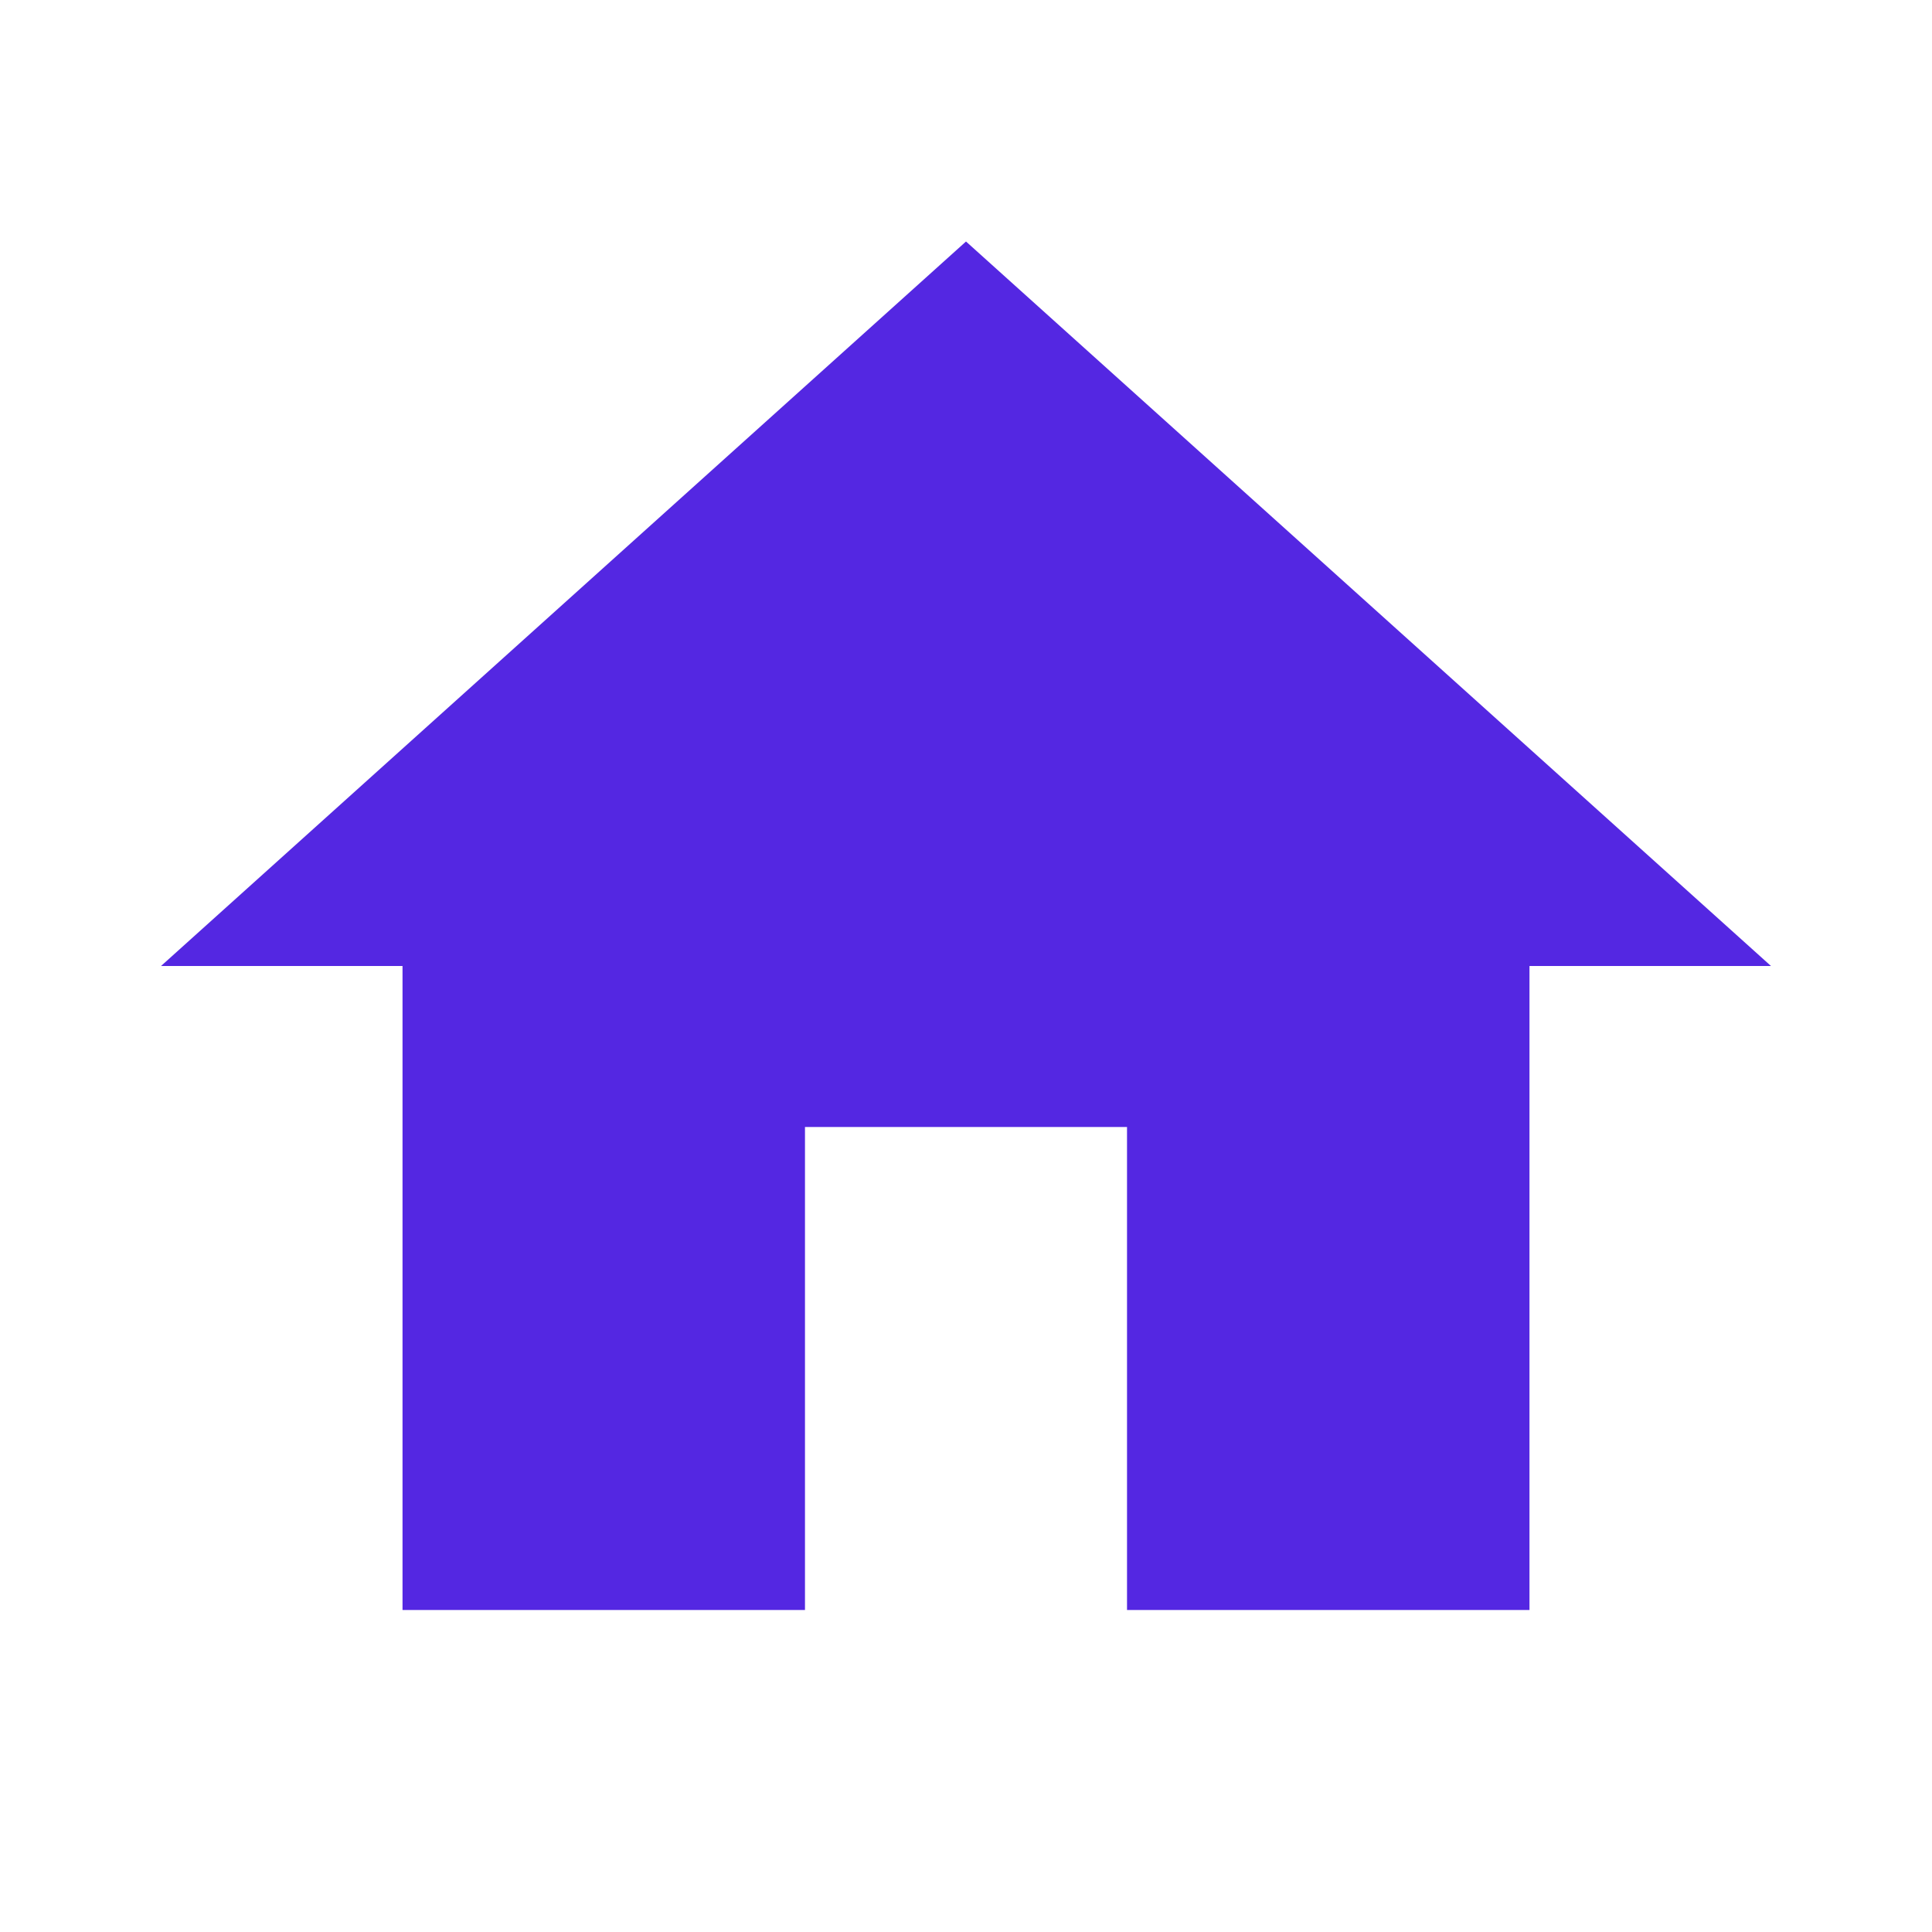
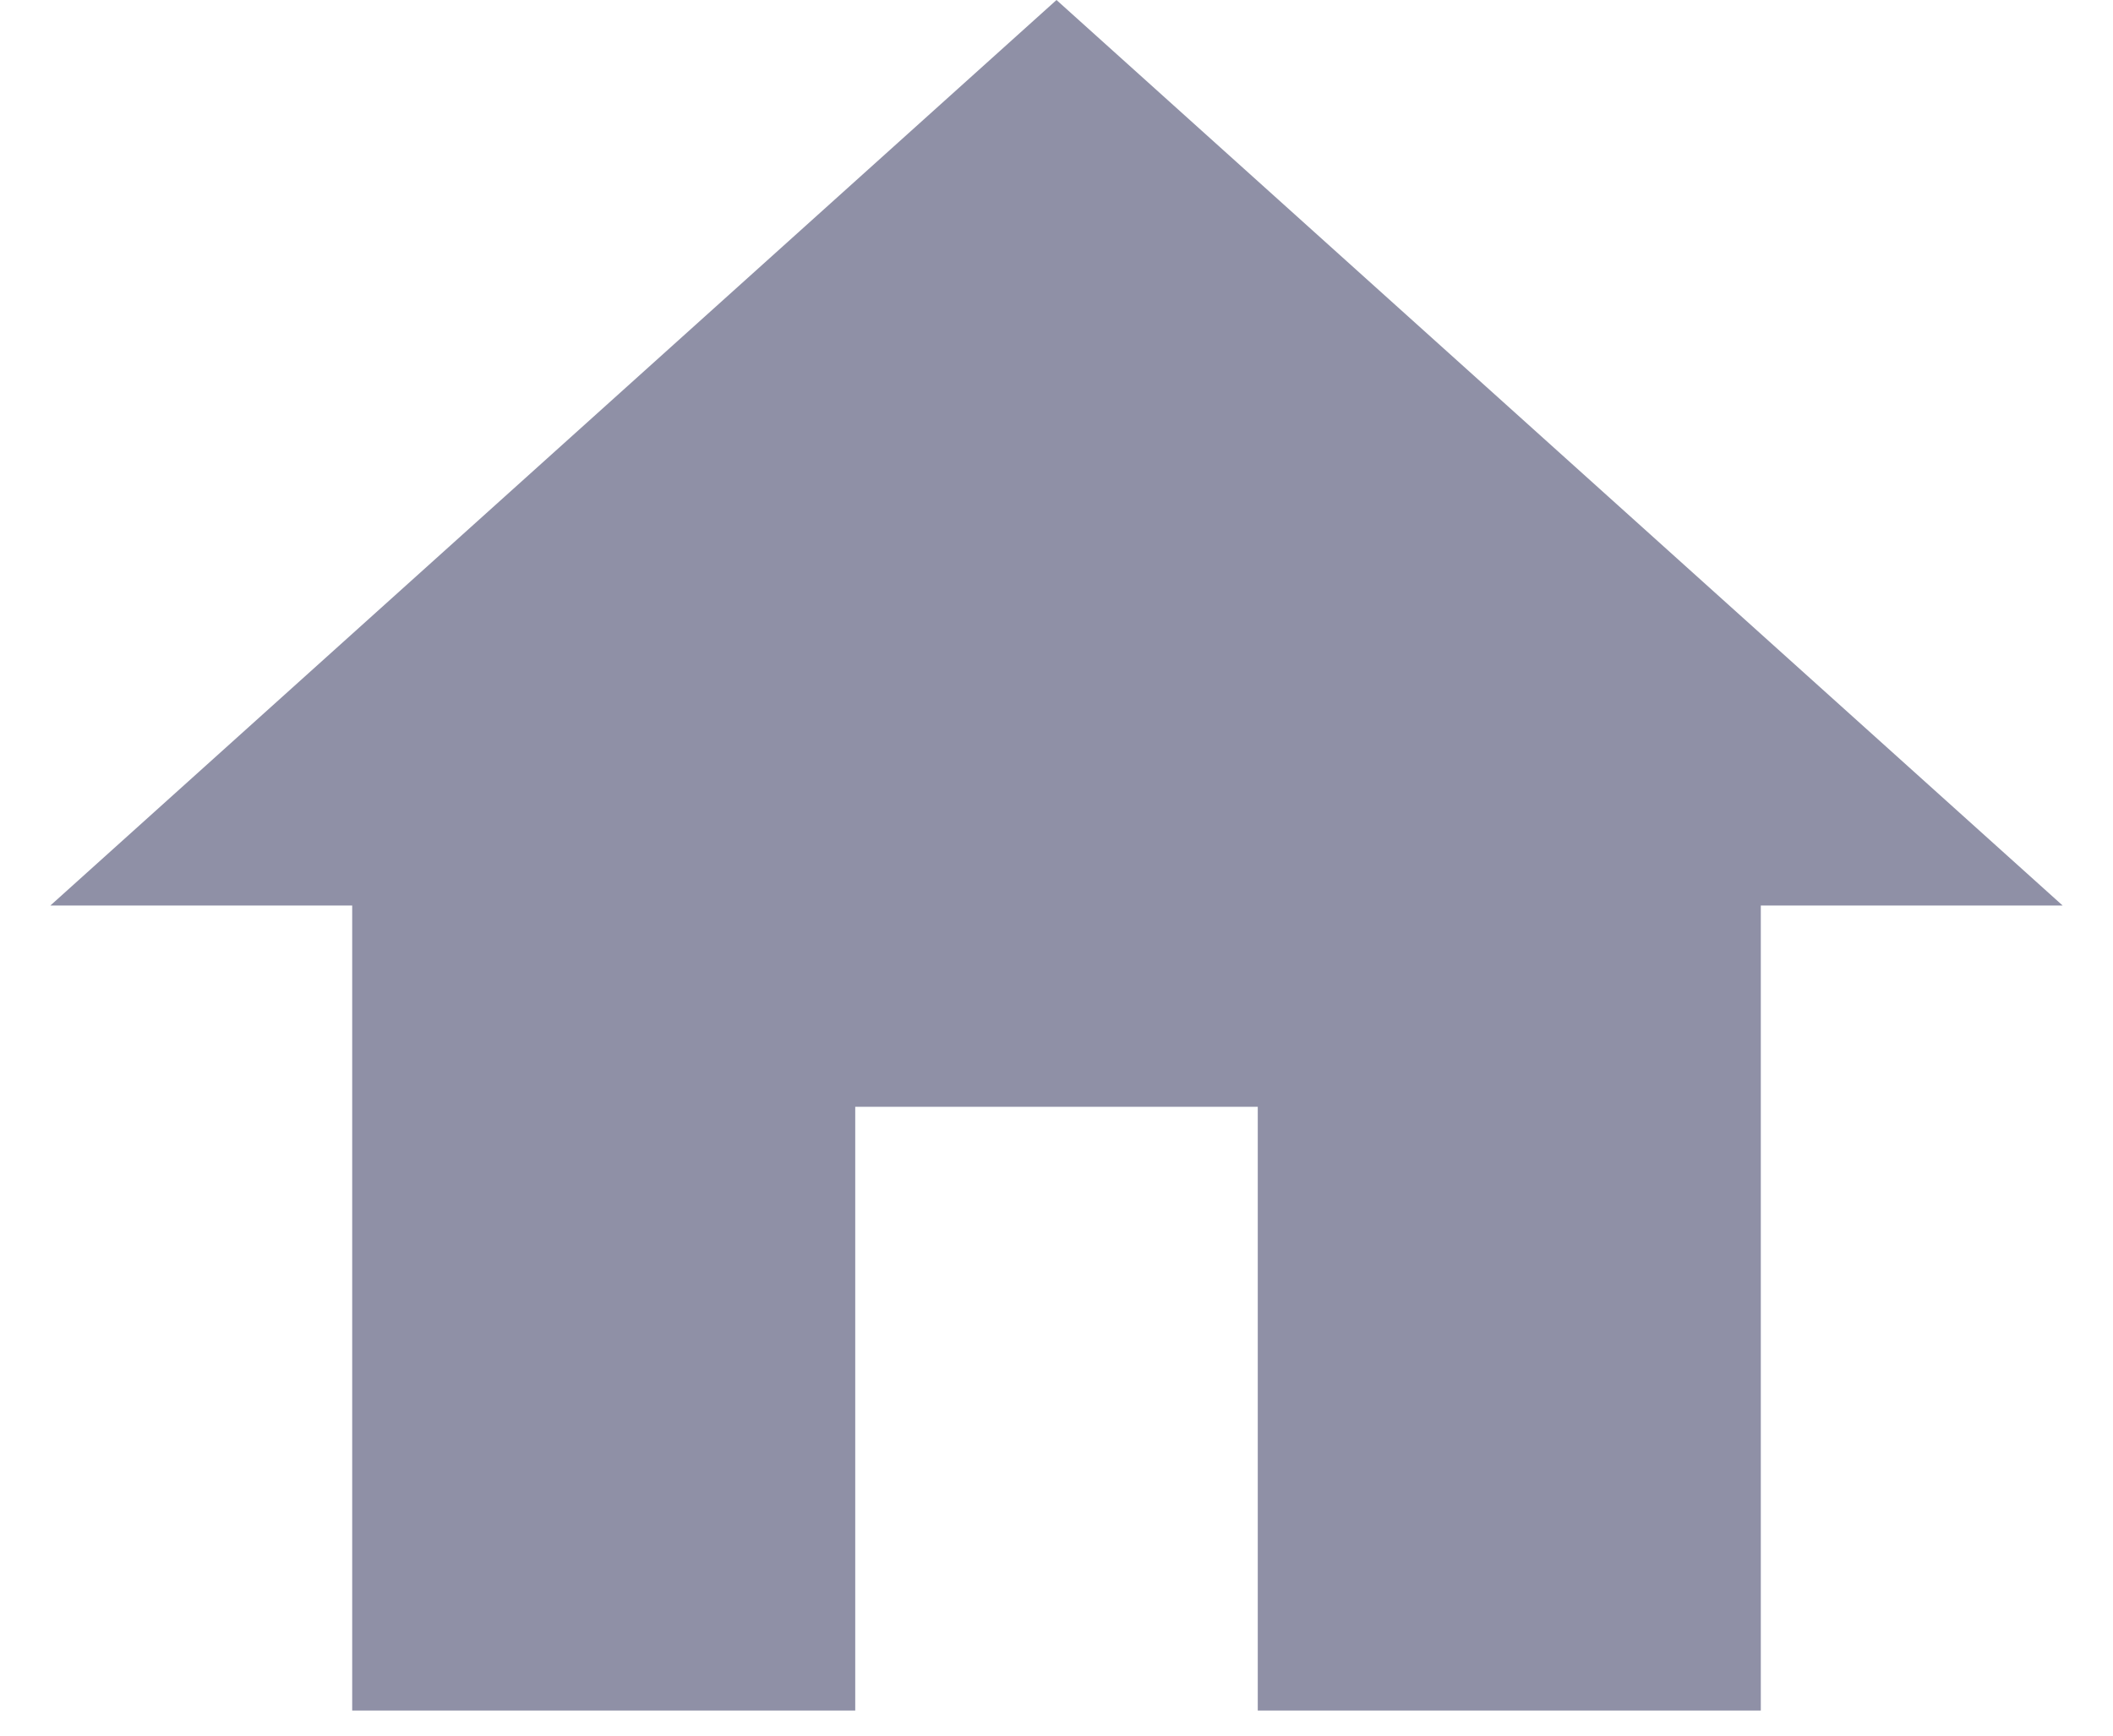
- <svg xmlns="http://www.w3.org/2000/svg" width="32" height="32" viewBox="0 0 32 32" fill="none">
-   <path d="M13.333 26.667V18.667H18.667V26.667H25.333V16H29.333L16 4L2.667 16H6.667V26.667H13.333Z" fill="#5427E2" />
+ <svg xmlns="http://www.w3.org/2000/svg" width="28" height="23" viewBox="0 0 28 23" fill="none">
+   <path d="M11.333 22.667V14.667H16.667V22.667H23.333V12H27.333L14 0L0.667 12H4.667V22.667H11.333Z" fill="#8F90A6" />
</svg>
